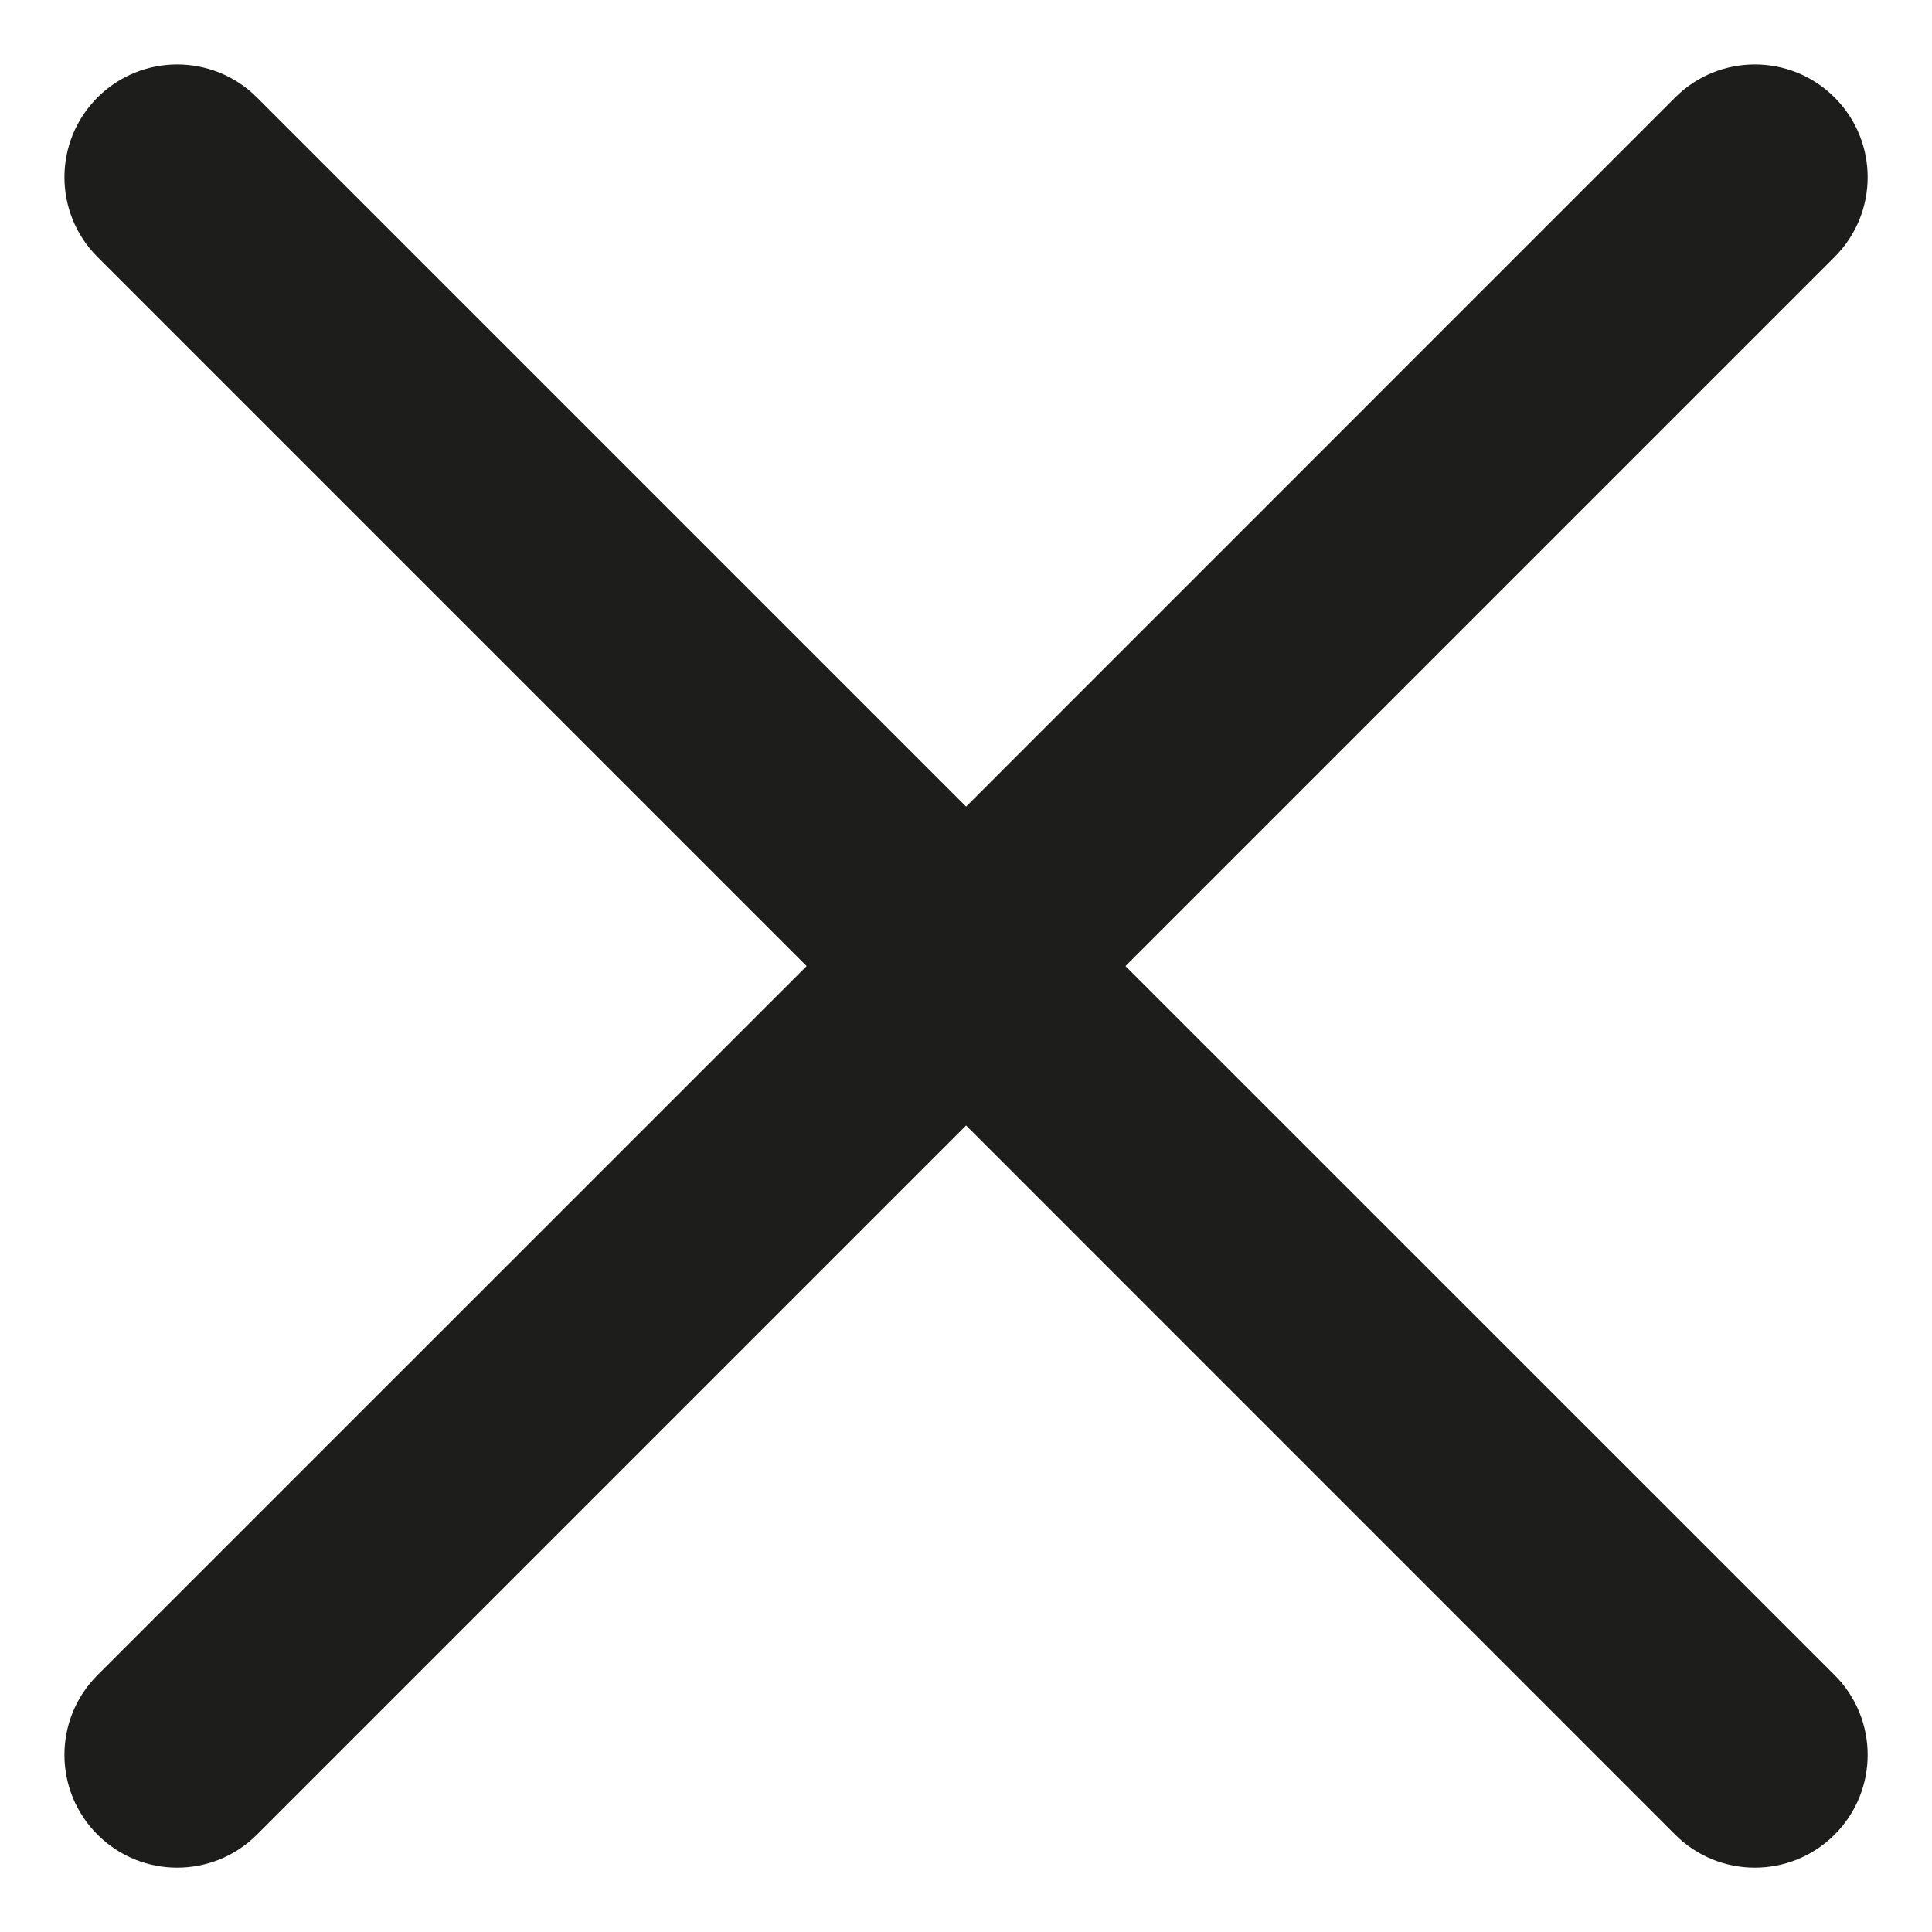
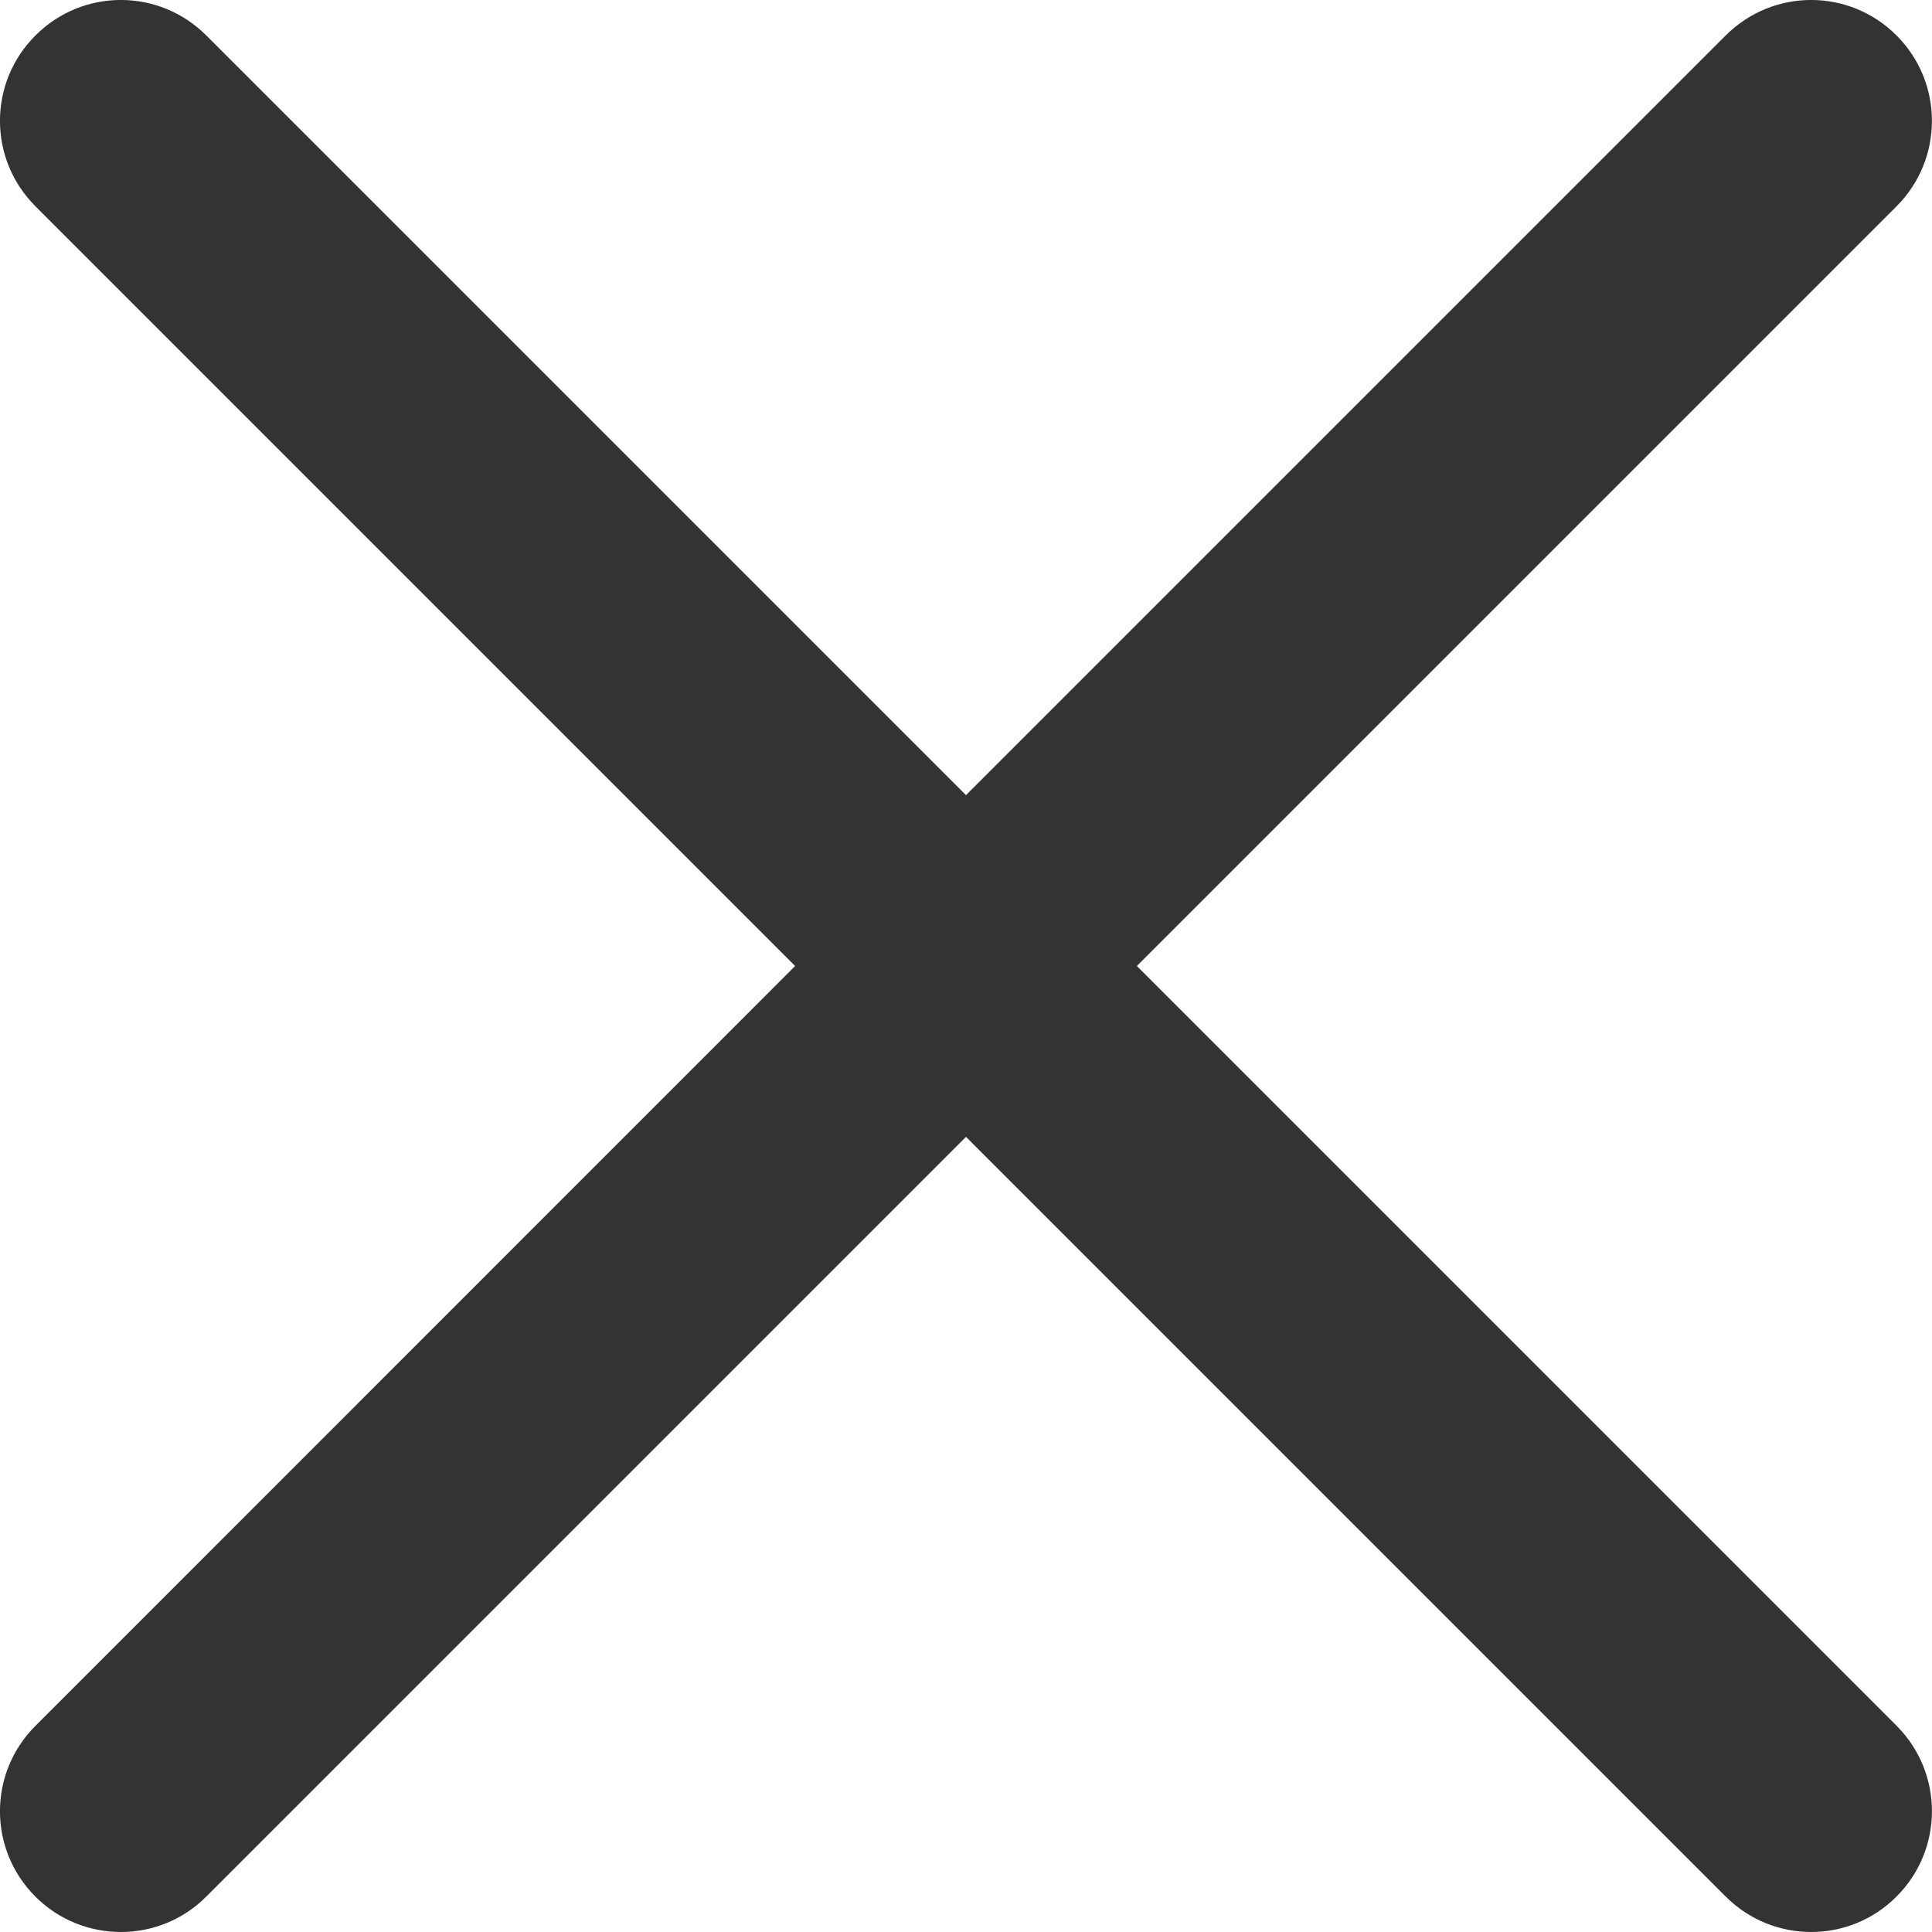
- <svg xmlns="http://www.w3.org/2000/svg" width="20" height="20" viewBox="0 0 20 20" fill="none">
-   <path d="M11.651 10.001L18.992 2.66C19.448 2.204 19.448 1.465 18.992 1.009C18.536 0.553 17.797 0.553 17.341 1.009L10.001 8.35L2.66 1.009C2.204 0.553 1.465 0.553 1.009 1.009C0.553 1.465 0.553 2.204 1.009 2.66L8.35 10.001L1.009 17.341C0.553 17.797 0.553 18.536 1.009 18.992C1.237 19.22 1.536 19.334 1.834 19.334C2.133 19.334 2.432 19.22 2.66 18.992L10.001 11.651L17.341 18.992C17.569 19.22 17.868 19.334 18.166 19.334C18.465 19.334 18.764 19.22 18.992 18.992C19.448 18.536 19.448 17.797 18.992 17.341L11.651 10.001Z" fill="#1D1D1B" />
+ <svg xmlns="http://www.w3.org/2000/svg" width="14" height="14" viewBox="0 0 14 14" fill="none">
+   <path d="M8.238 7L13.743 1.495C14.085 1.153 14.085 0.598 13.743 0.257C13.401 -0.086 12.848 -0.086 12.505 0.257L7 5.762L1.495 0.257C1.152 -0.086 0.599 -0.086 0.257 0.257C-0.086 0.598 -0.086 1.153 0.257 1.495L5.762 7L0.257 12.506C-0.086 12.848 -0.086 13.402 0.257 13.744C0.428 13.915 0.652 14 0.876 14C1.099 14 1.324 13.915 1.495 13.743L7 8.238L12.505 13.743C12.677 13.915 12.901 14 13.124 14C13.348 14 13.572 13.915 13.743 13.743C14.085 13.402 14.085 12.847 13.743 12.505L8.238 7Z" fill="#333333" />
</svg>
